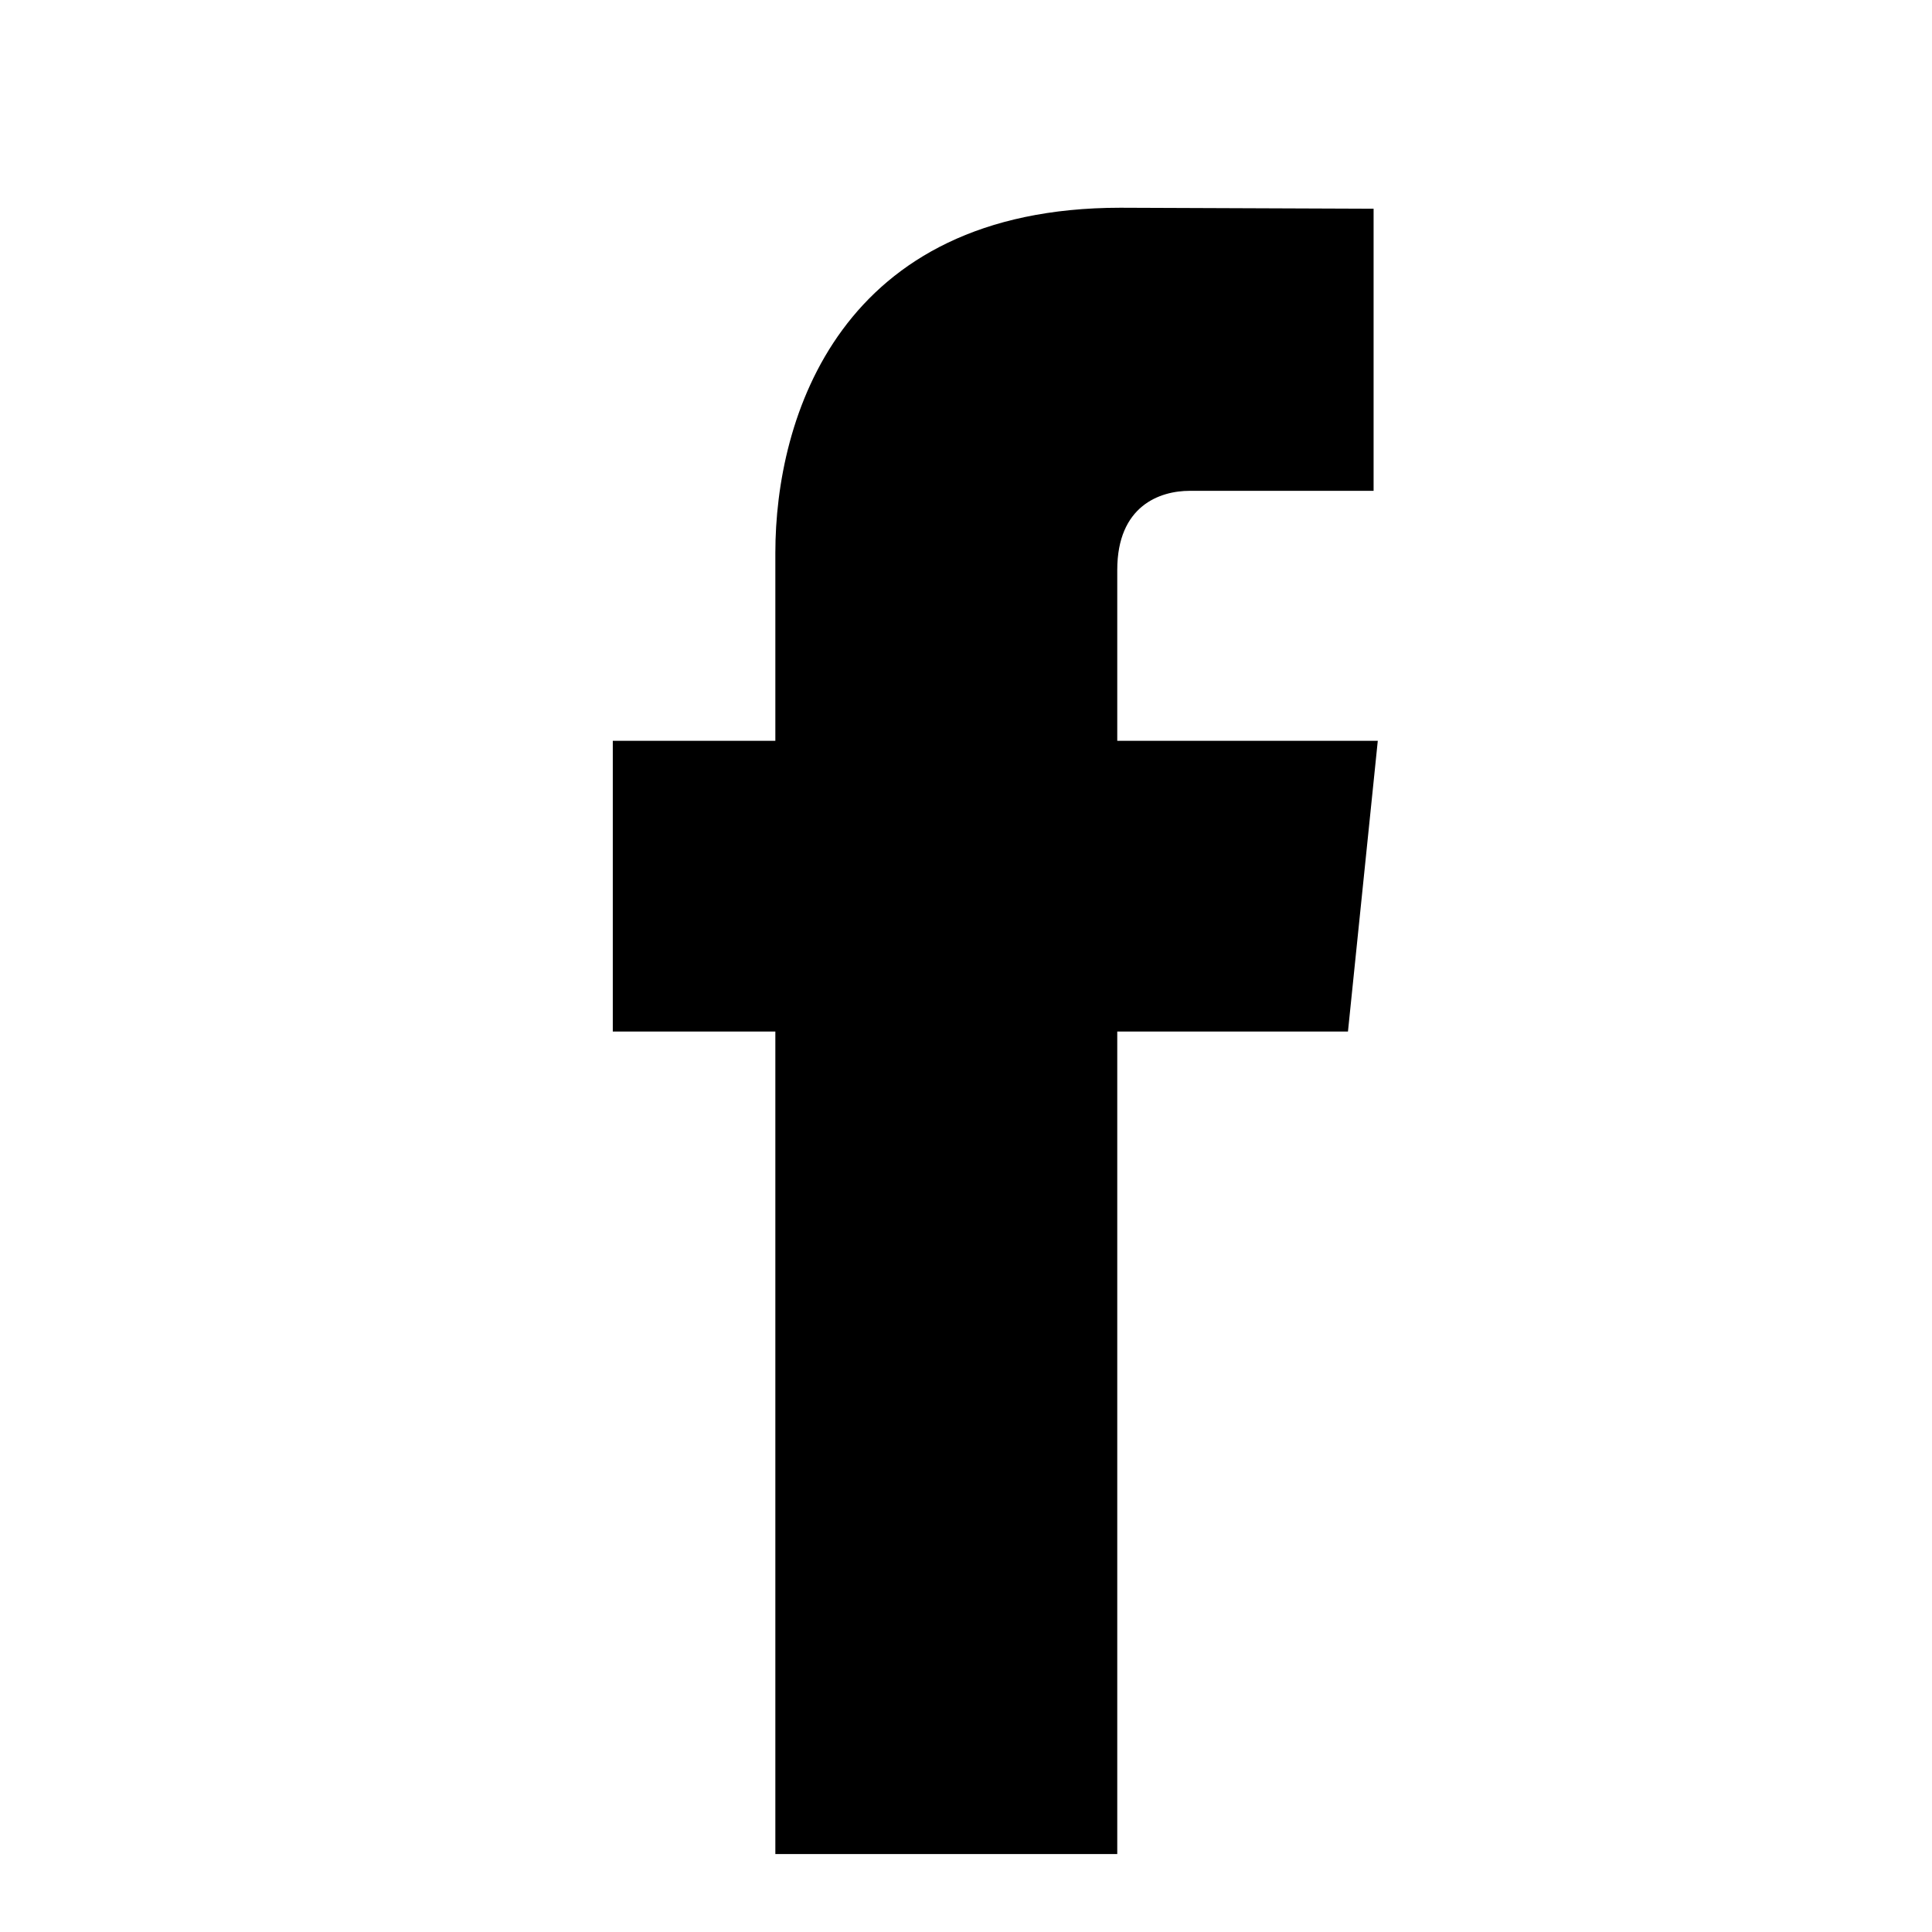
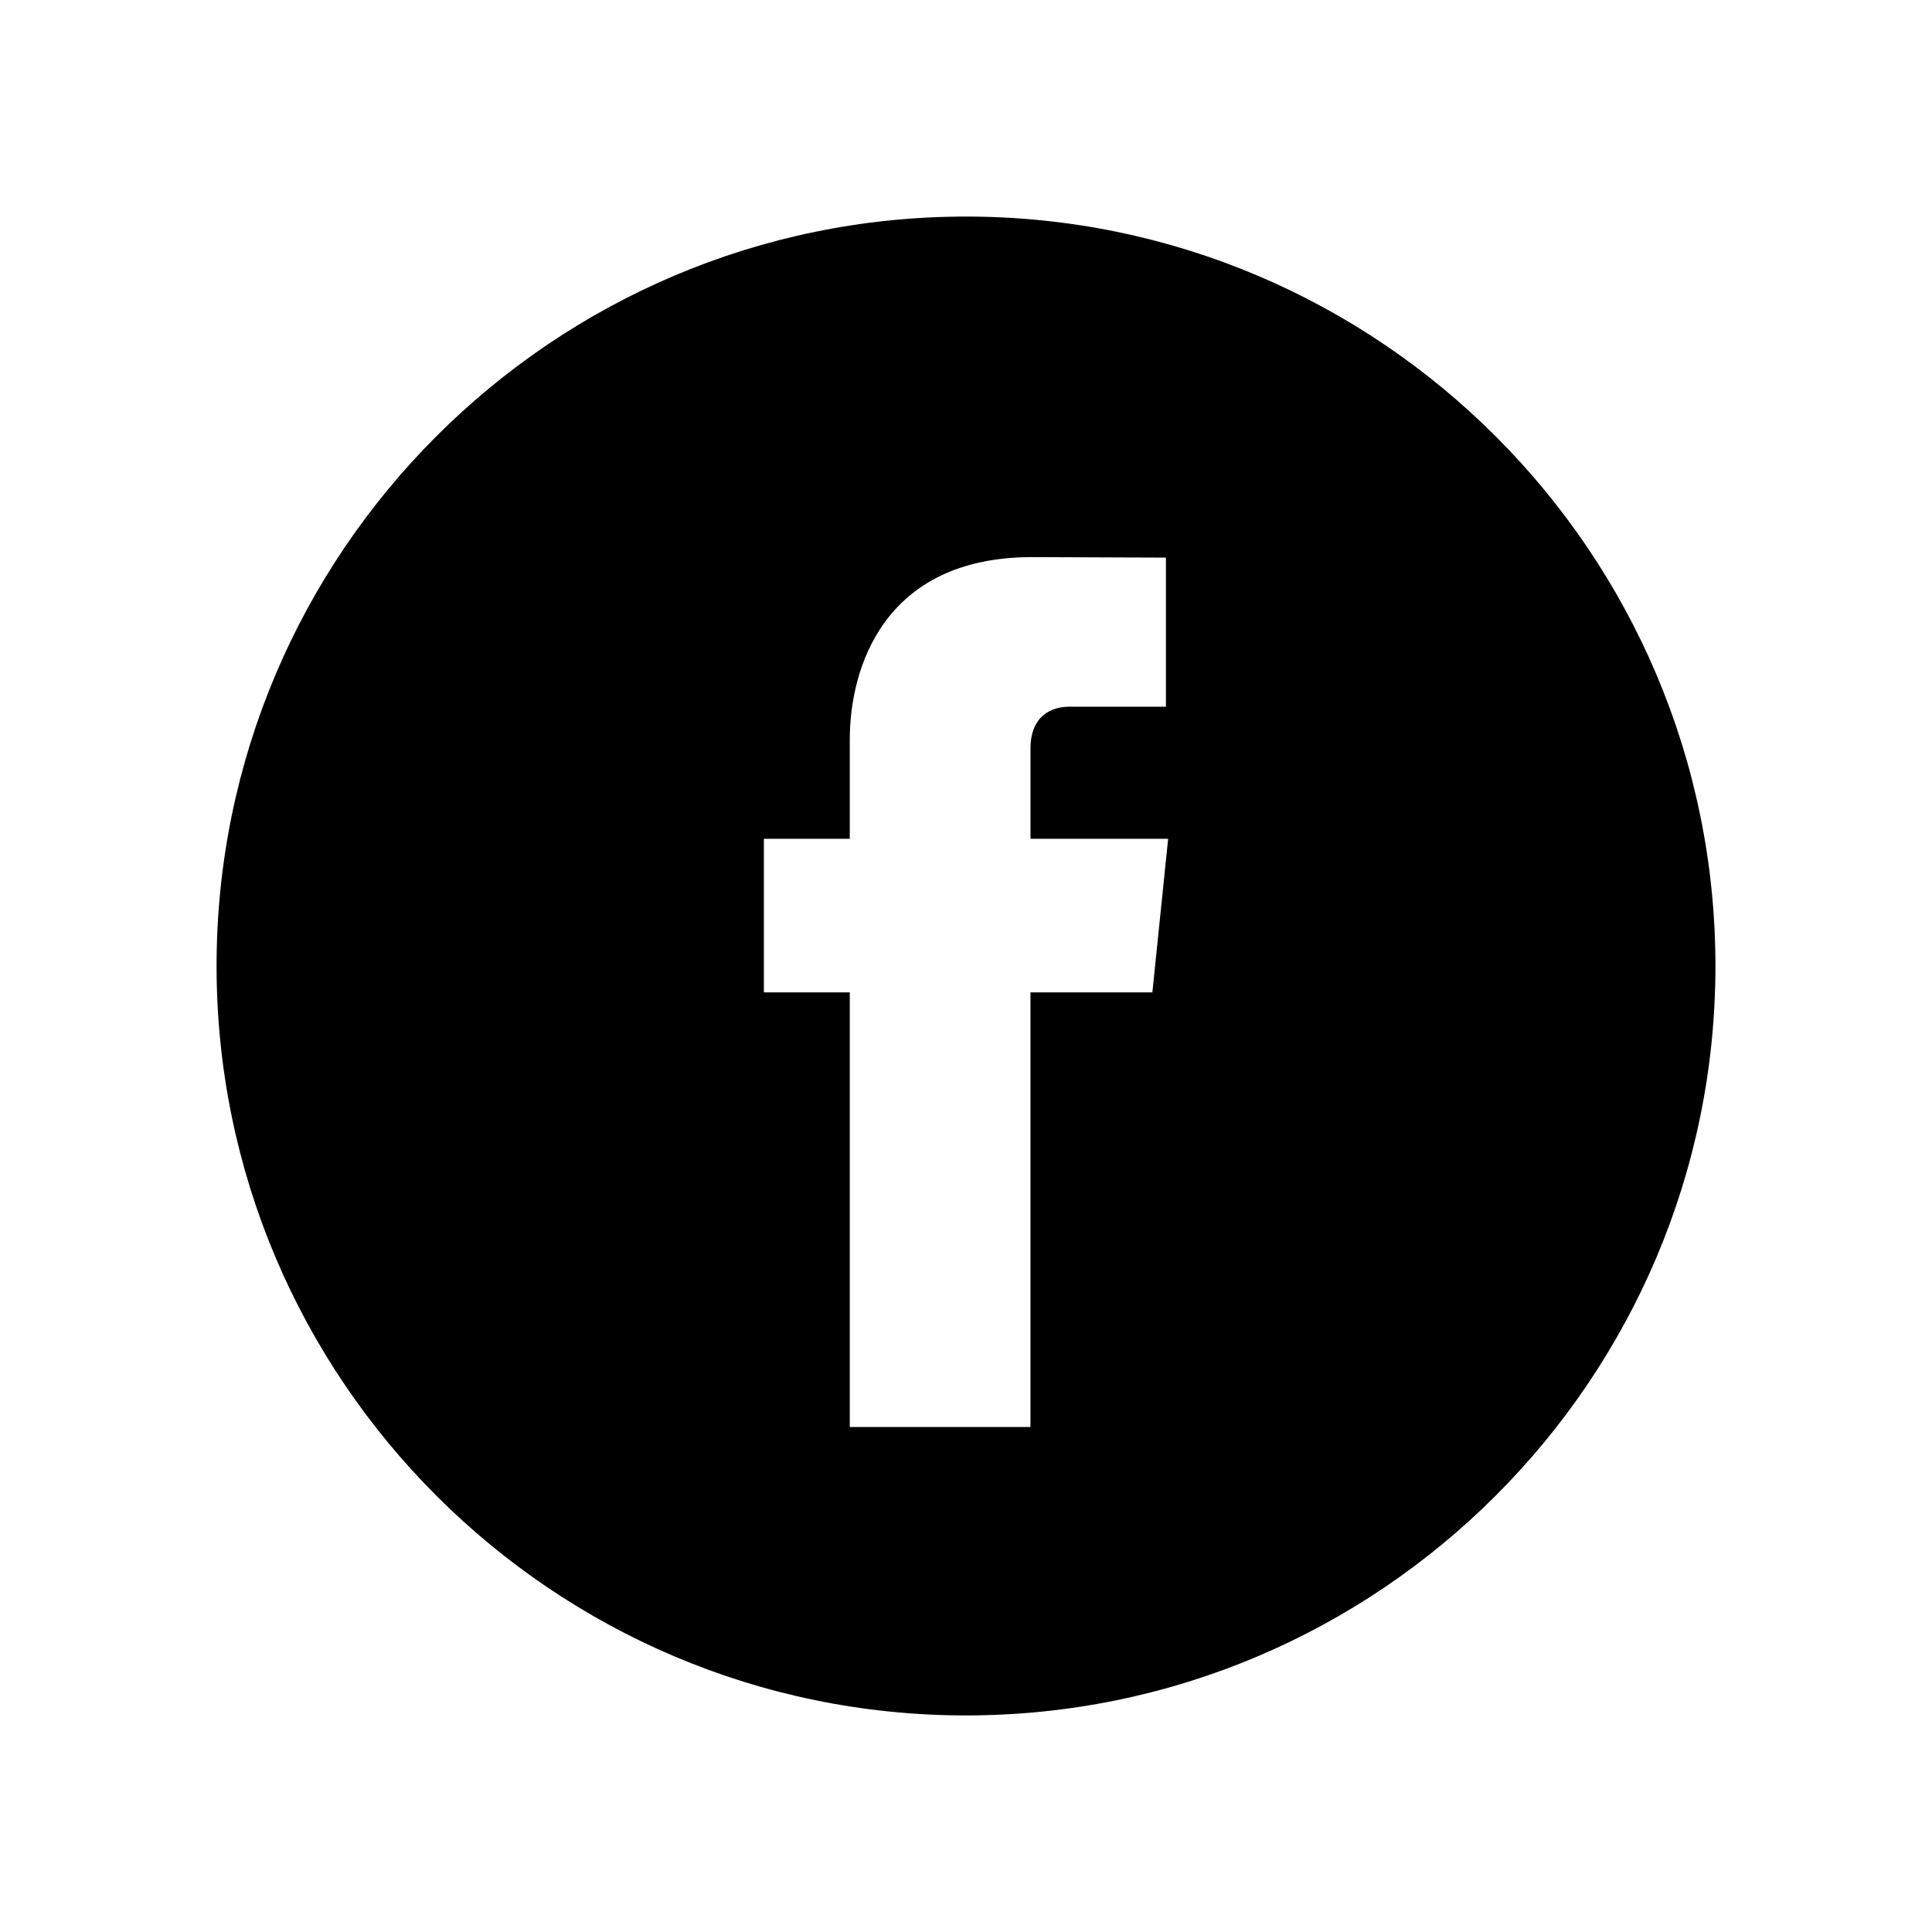
- <svg xmlns="http://www.w3.org/2000/svg" enable-background="new 0 0 56.693 56.693" height="56.693px" id="Layer_1" version="1.1" viewBox="0 0 56.693 56.693" width="56.693px" xml:space="preserve">
-   <path d="M40.43,21.739h-7.645v-5.014c0-1.883,1.248-2.322,2.127-2.322c0.877,0,5.395,0,5.395,0V6.125l-7.43-0.029  c-8.248,0-10.125,6.174-10.125,10.125v5.518h-4.77v8.53h4.77c0,10.947,0,24.137,0,24.137h10.033c0,0,0-13.32,0-24.137h6.77  L40.43,21.739z" />
+ <svg xmlns="http://www.w3.org/2000/svg" enable-background="new 0 0 64 64" height="64px" id="Layer_1" version="1.1" viewBox="0 0 64 64" width="64px" xml:space="preserve">
+   <path d="M32,7.174C18.311,7.174,7.174,18.311,7.174,32c0,13.689,11.137,24.826,24.826,24.826c13.689,0,24.826-11.137,24.826-24.826  C56.826,18.311,45.689,7.174,32,7.174z M38.174,32.874h-4.039c0,6.453,0,14.398,0,14.398h-5.985c0,0,0-7.868,0-14.398h-2.845v-5.088  h2.845v-3.291c0-2.357,1.12-6.04,6.04-6.04l4.433,0.017v4.939c0,0-2.695,0-3.219,0c-0.524,0-1.268,0.262-1.268,1.386v2.99h4.56  L38.174,32.874z" />
</svg>
